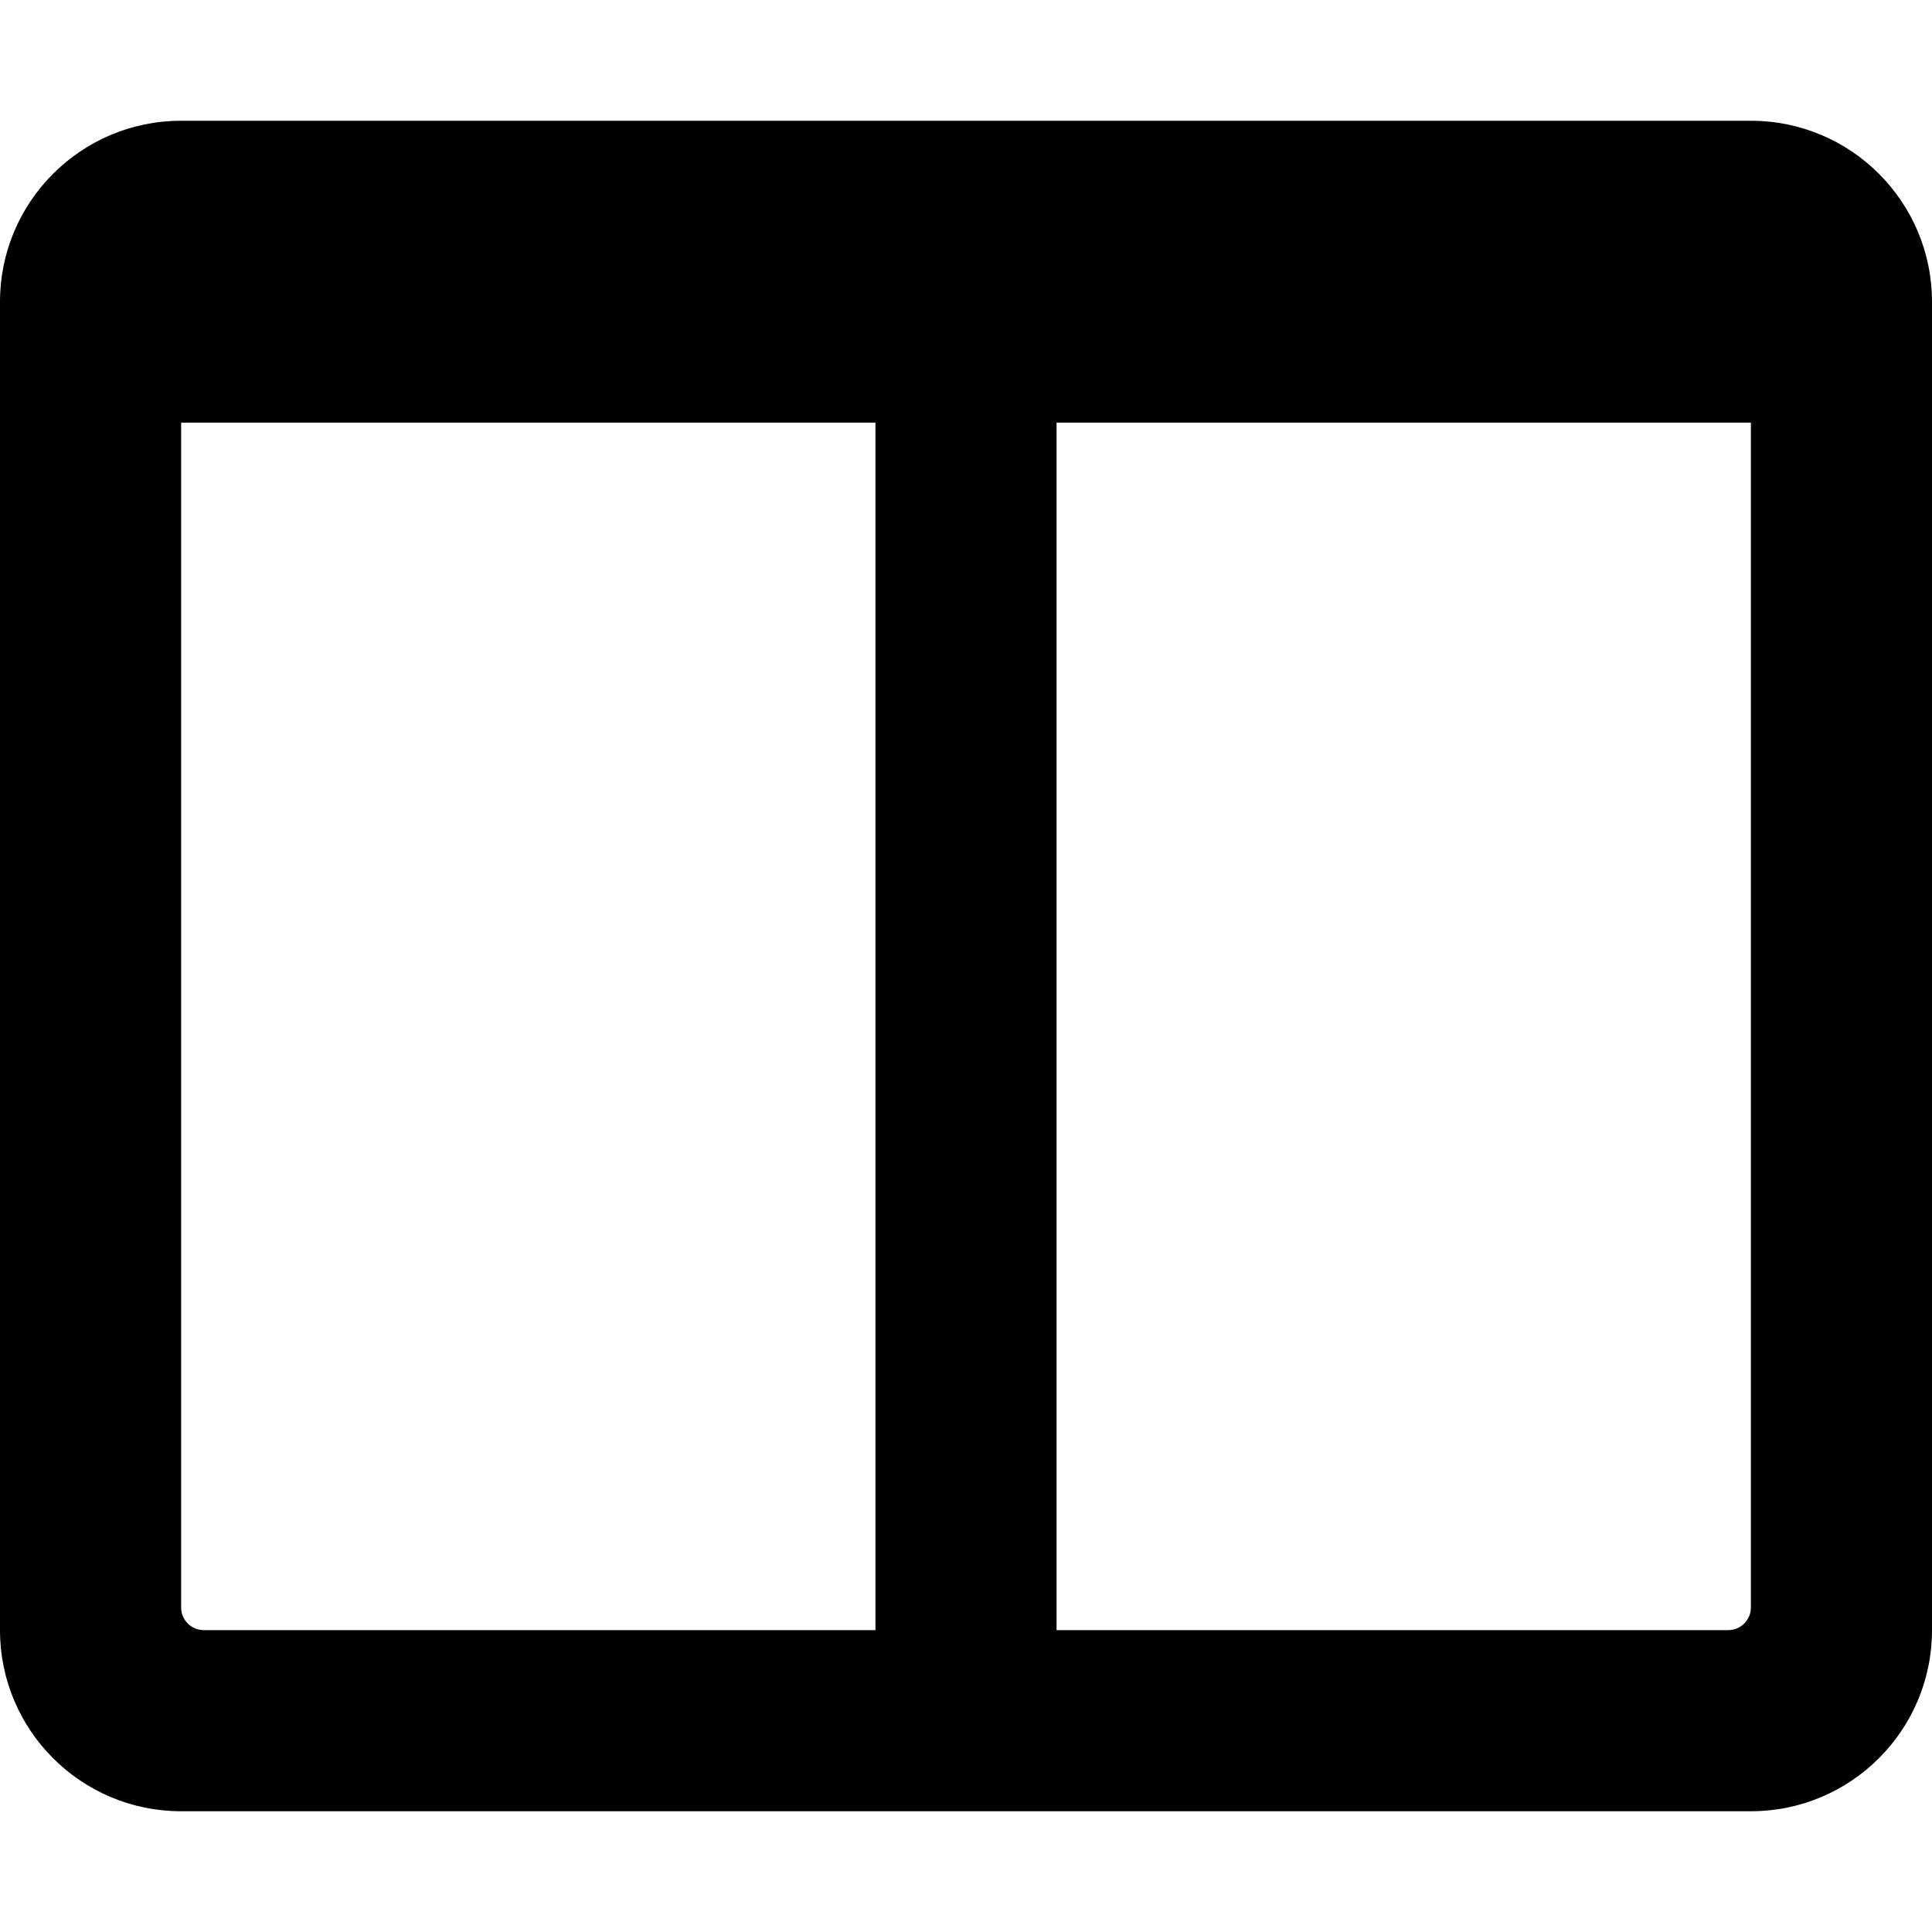
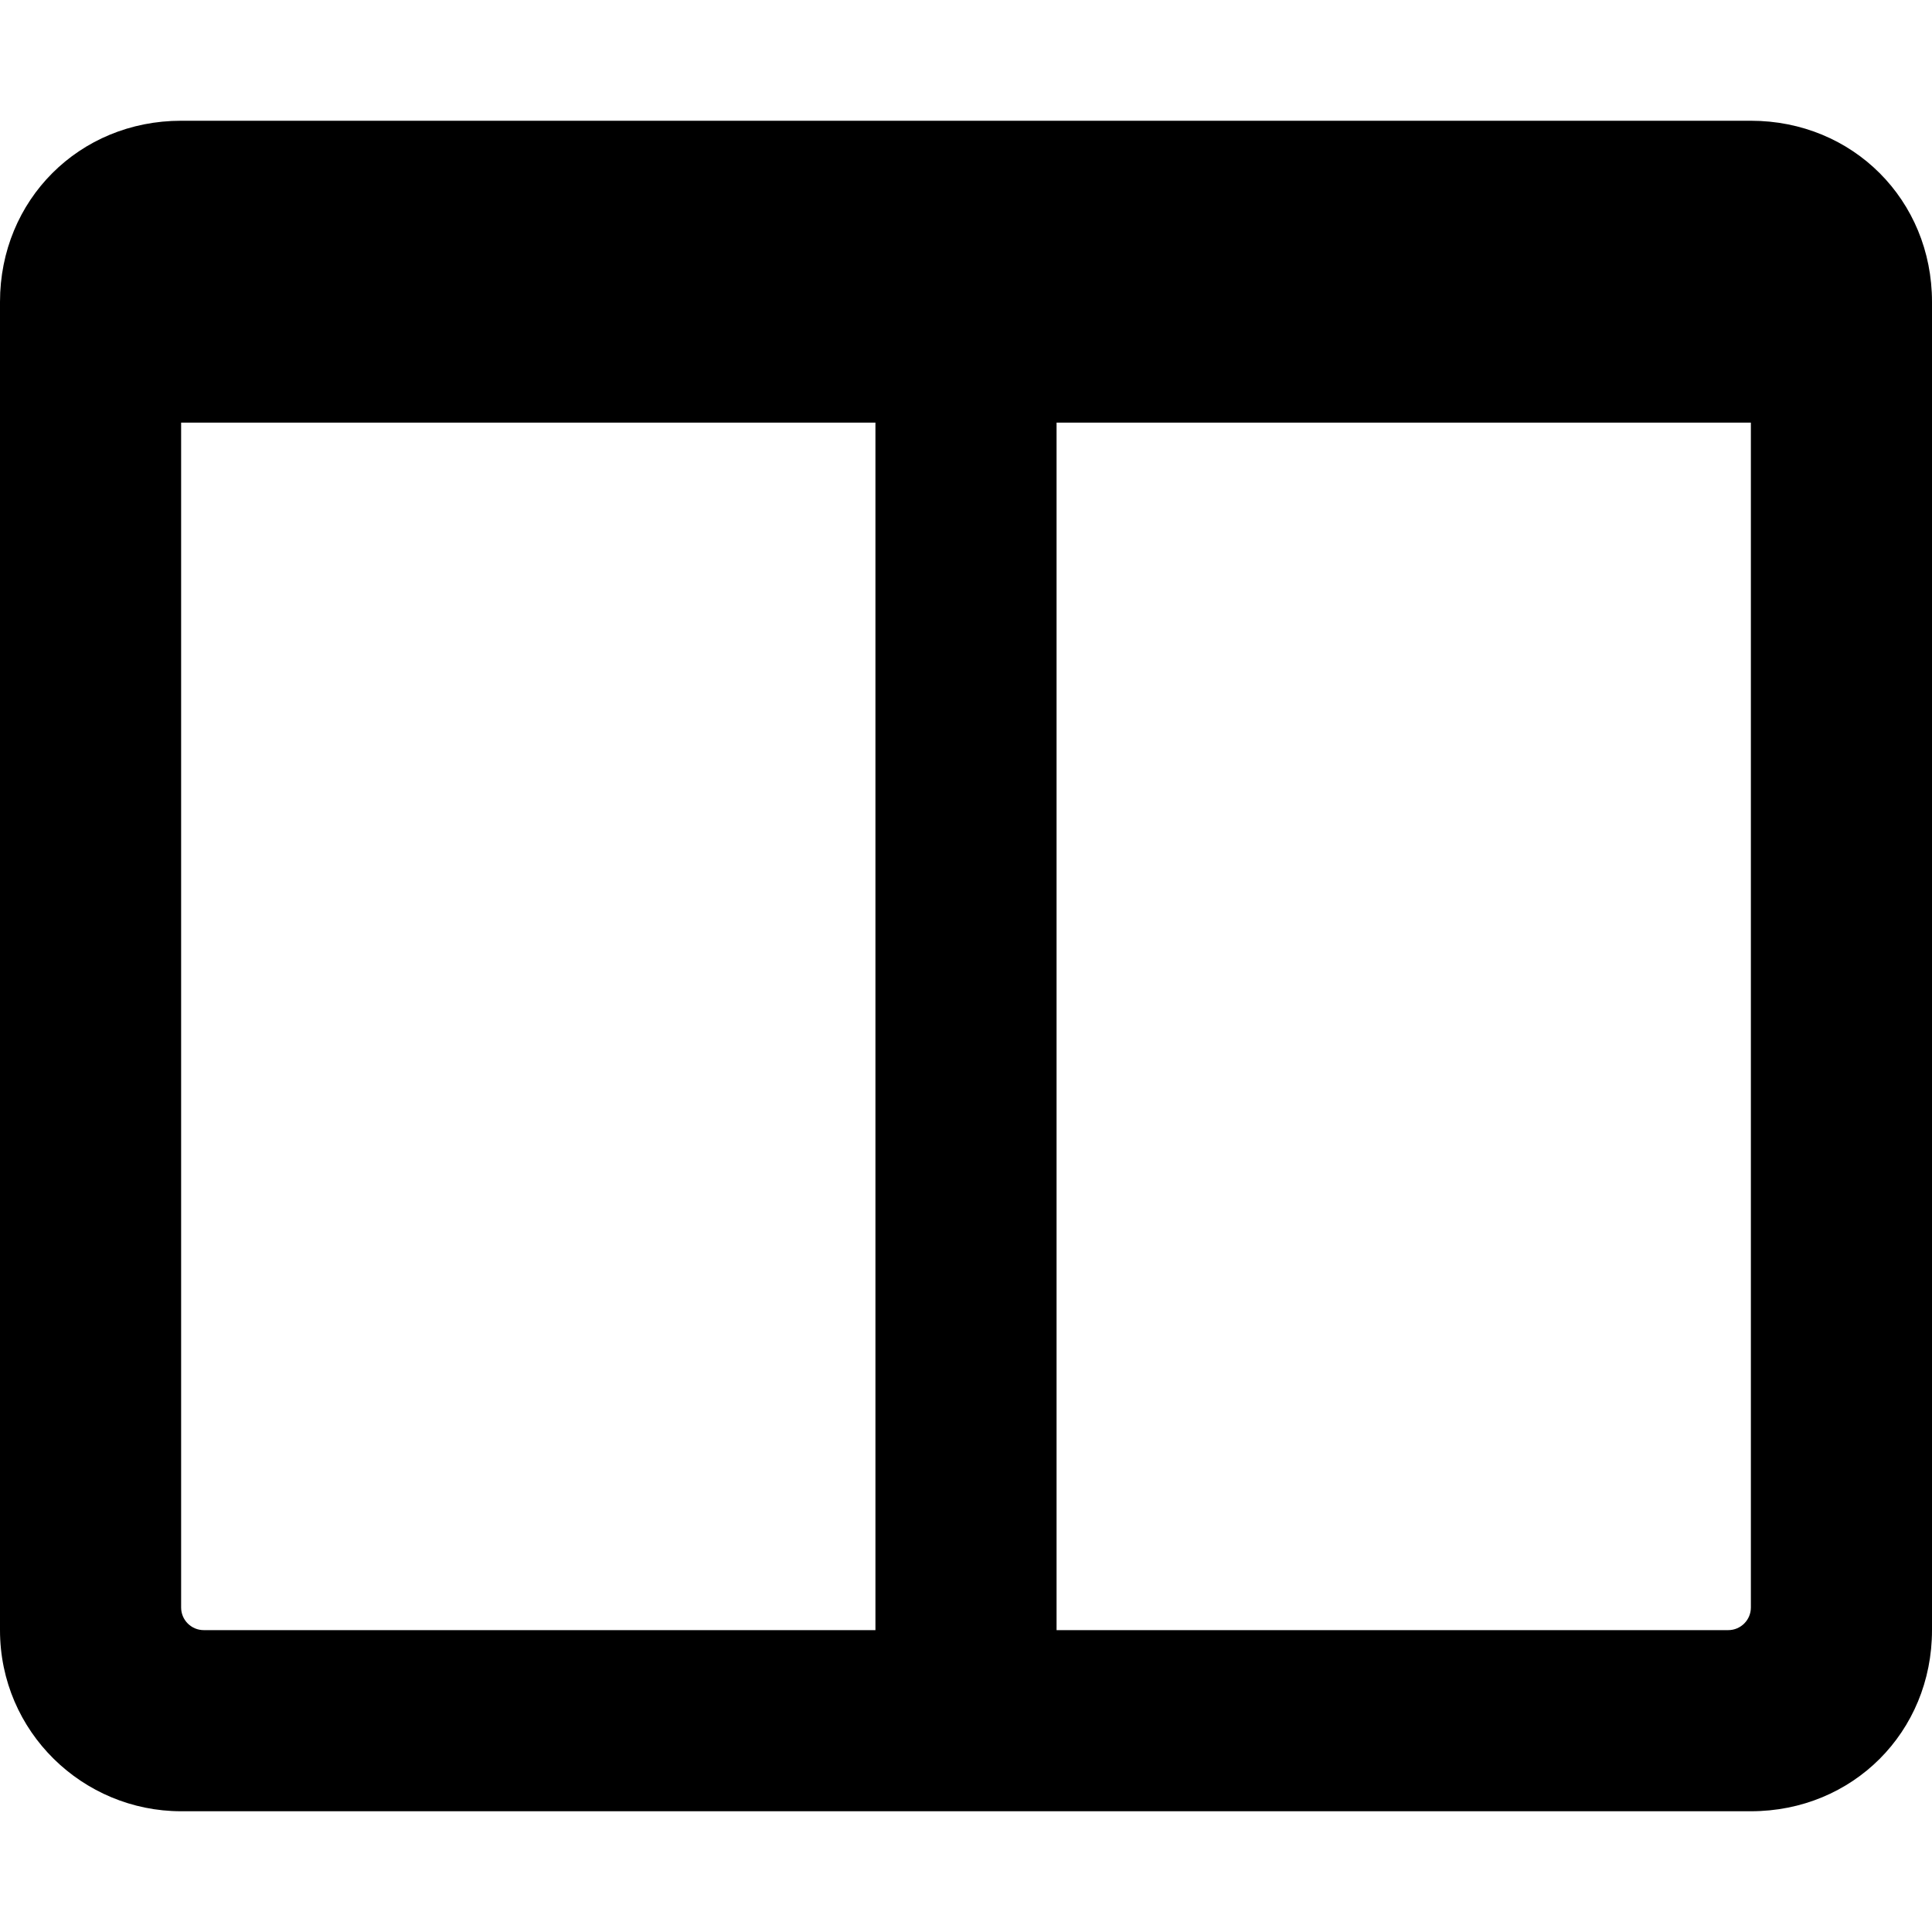
<svg xmlns="http://www.w3.org/2000/svg" viewBox="0 0 512 512">
-   <path d="M464 32H48C21.49 32 0 53.49 0 80v352c0 26.51 21.49 48 48 48h416c26.51 0 48-21.49 48-48V80c0-26.51-21.49-48-48-48zM232 432H54a6 6 0 0 1-6-6V112h184v320zm226 0H280V112h184v314a6 6 0 0 1-6 6z" />
+   <path d="M464 32H48C21 32 0 53 0 80v352c0 27 22 48 48 48h416c27 0 48-21 48-48V80c0-27-21-48-48-48zM232 432H54a6 6 0 0 1-6-6V112h184v320zm226 0H280V112h184v314a6 6 0 0 1-6 6z" />
</svg>
